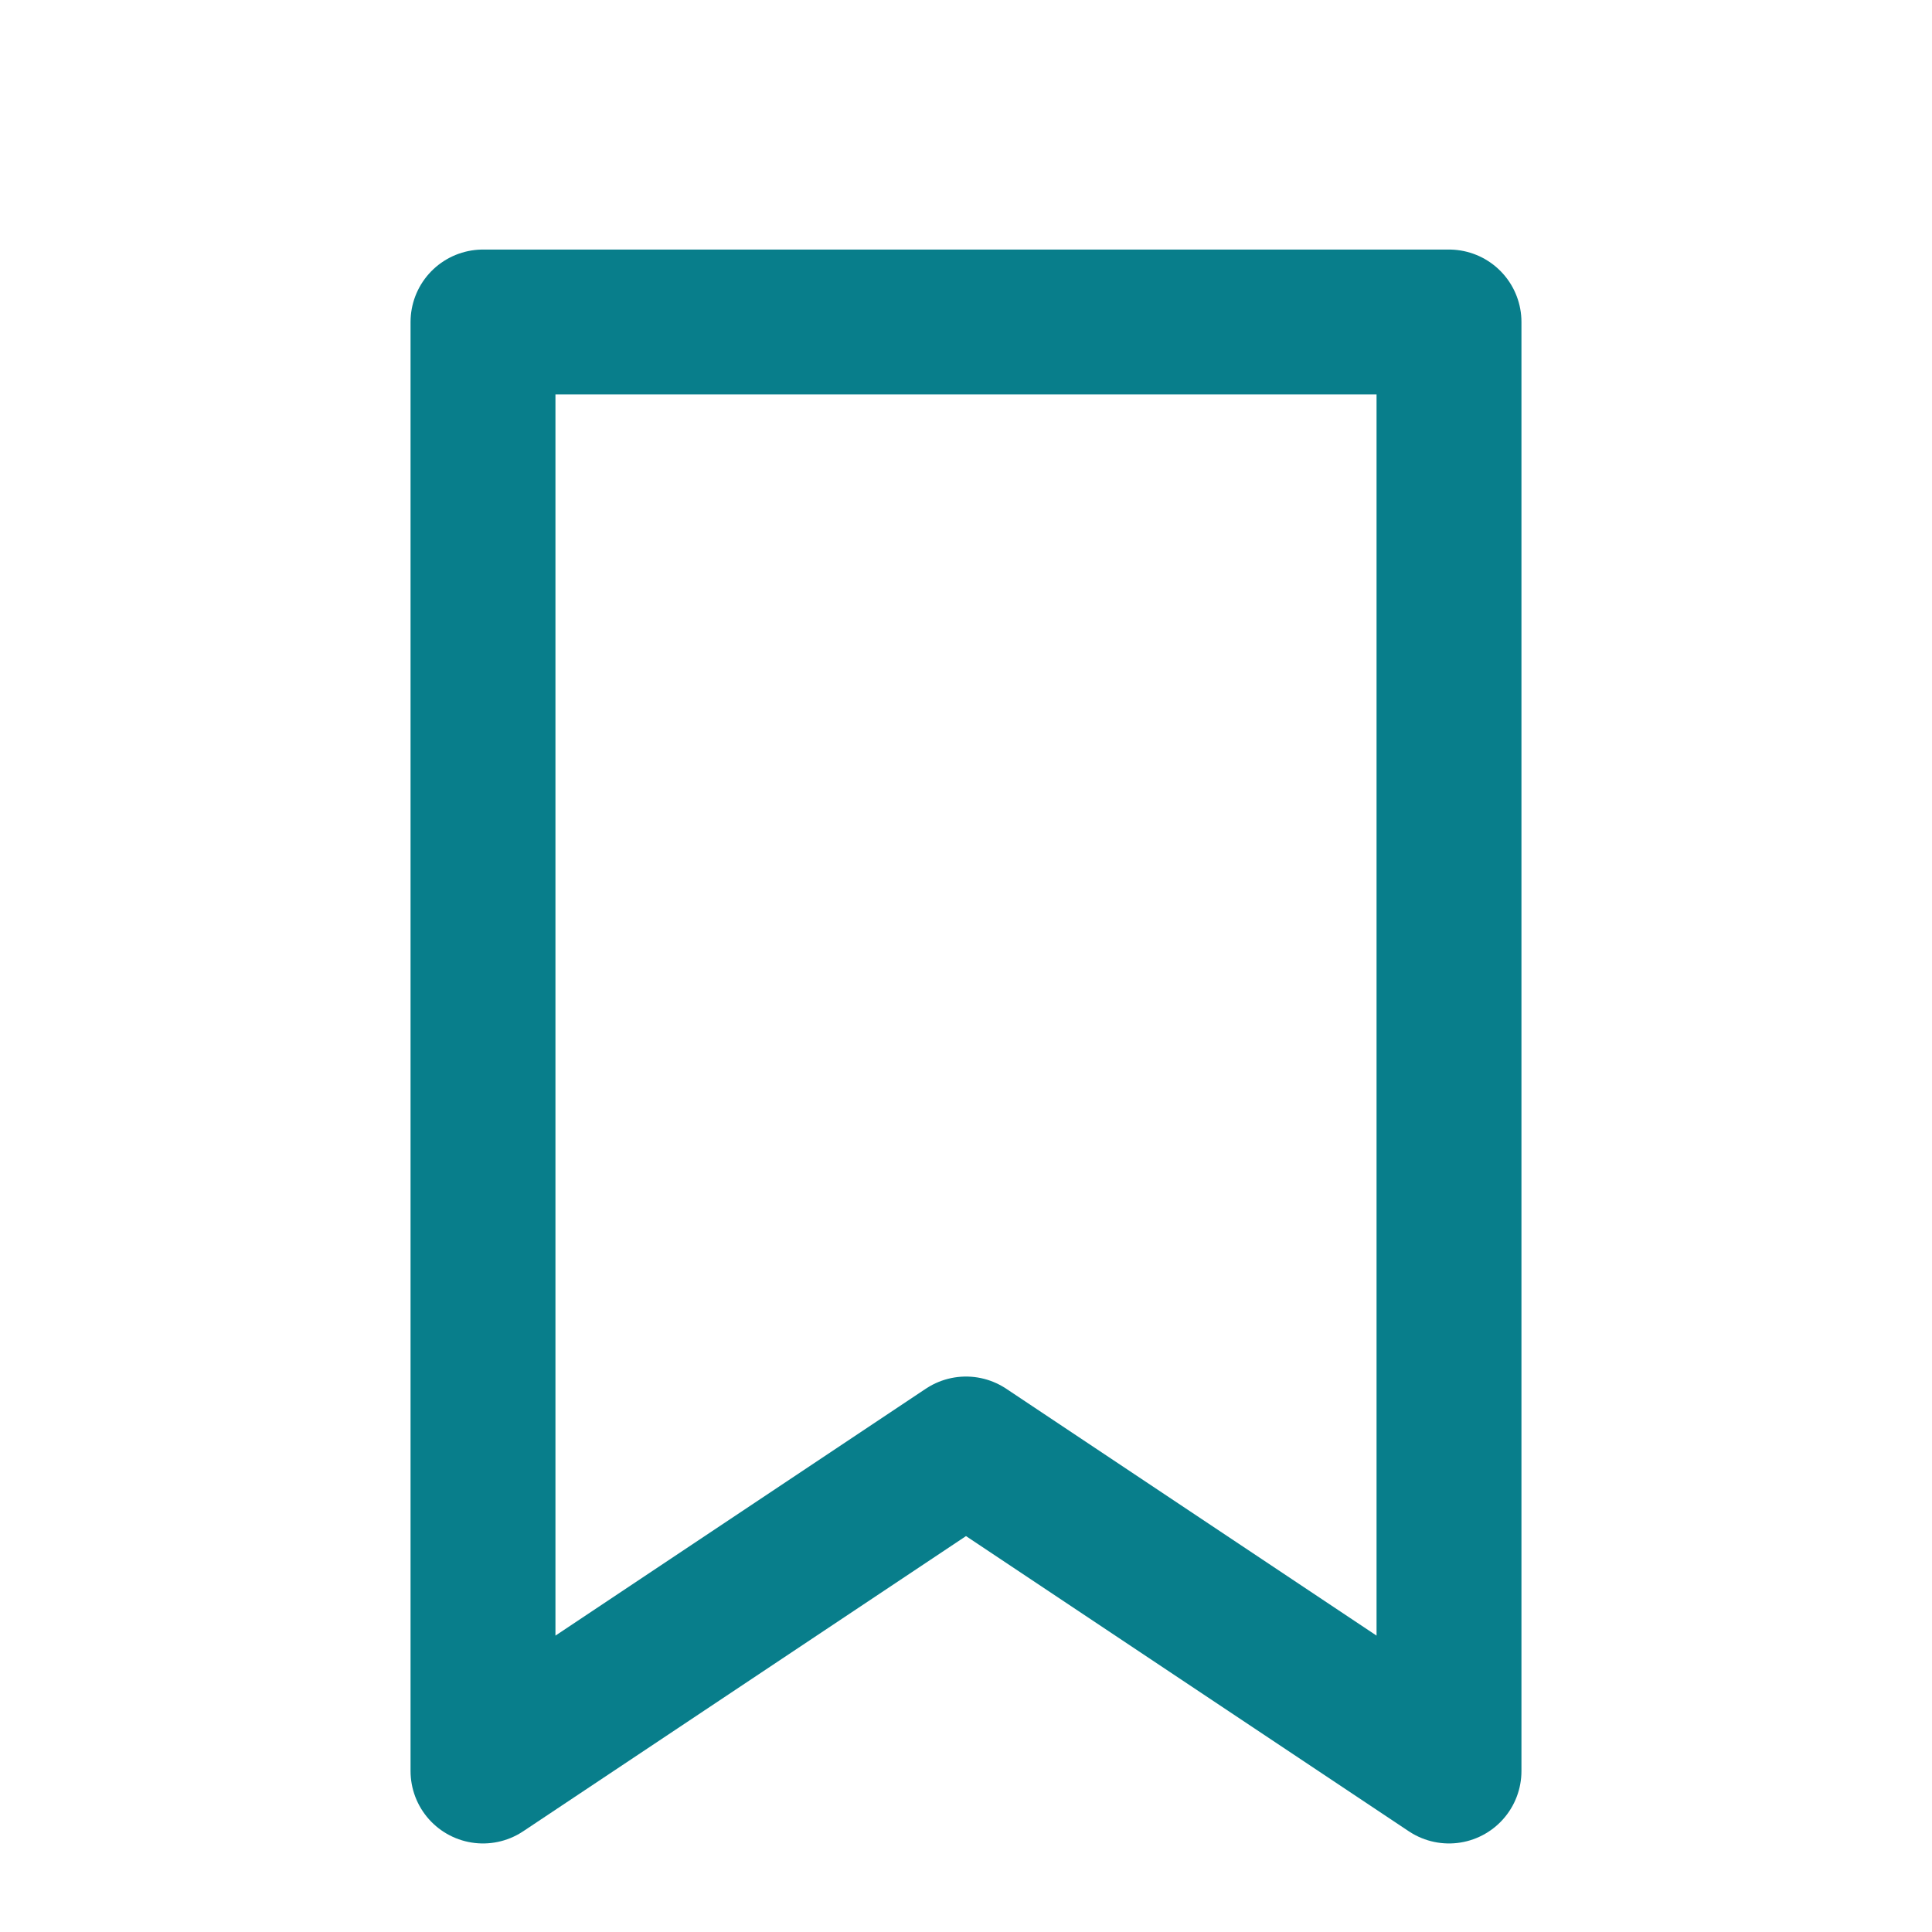
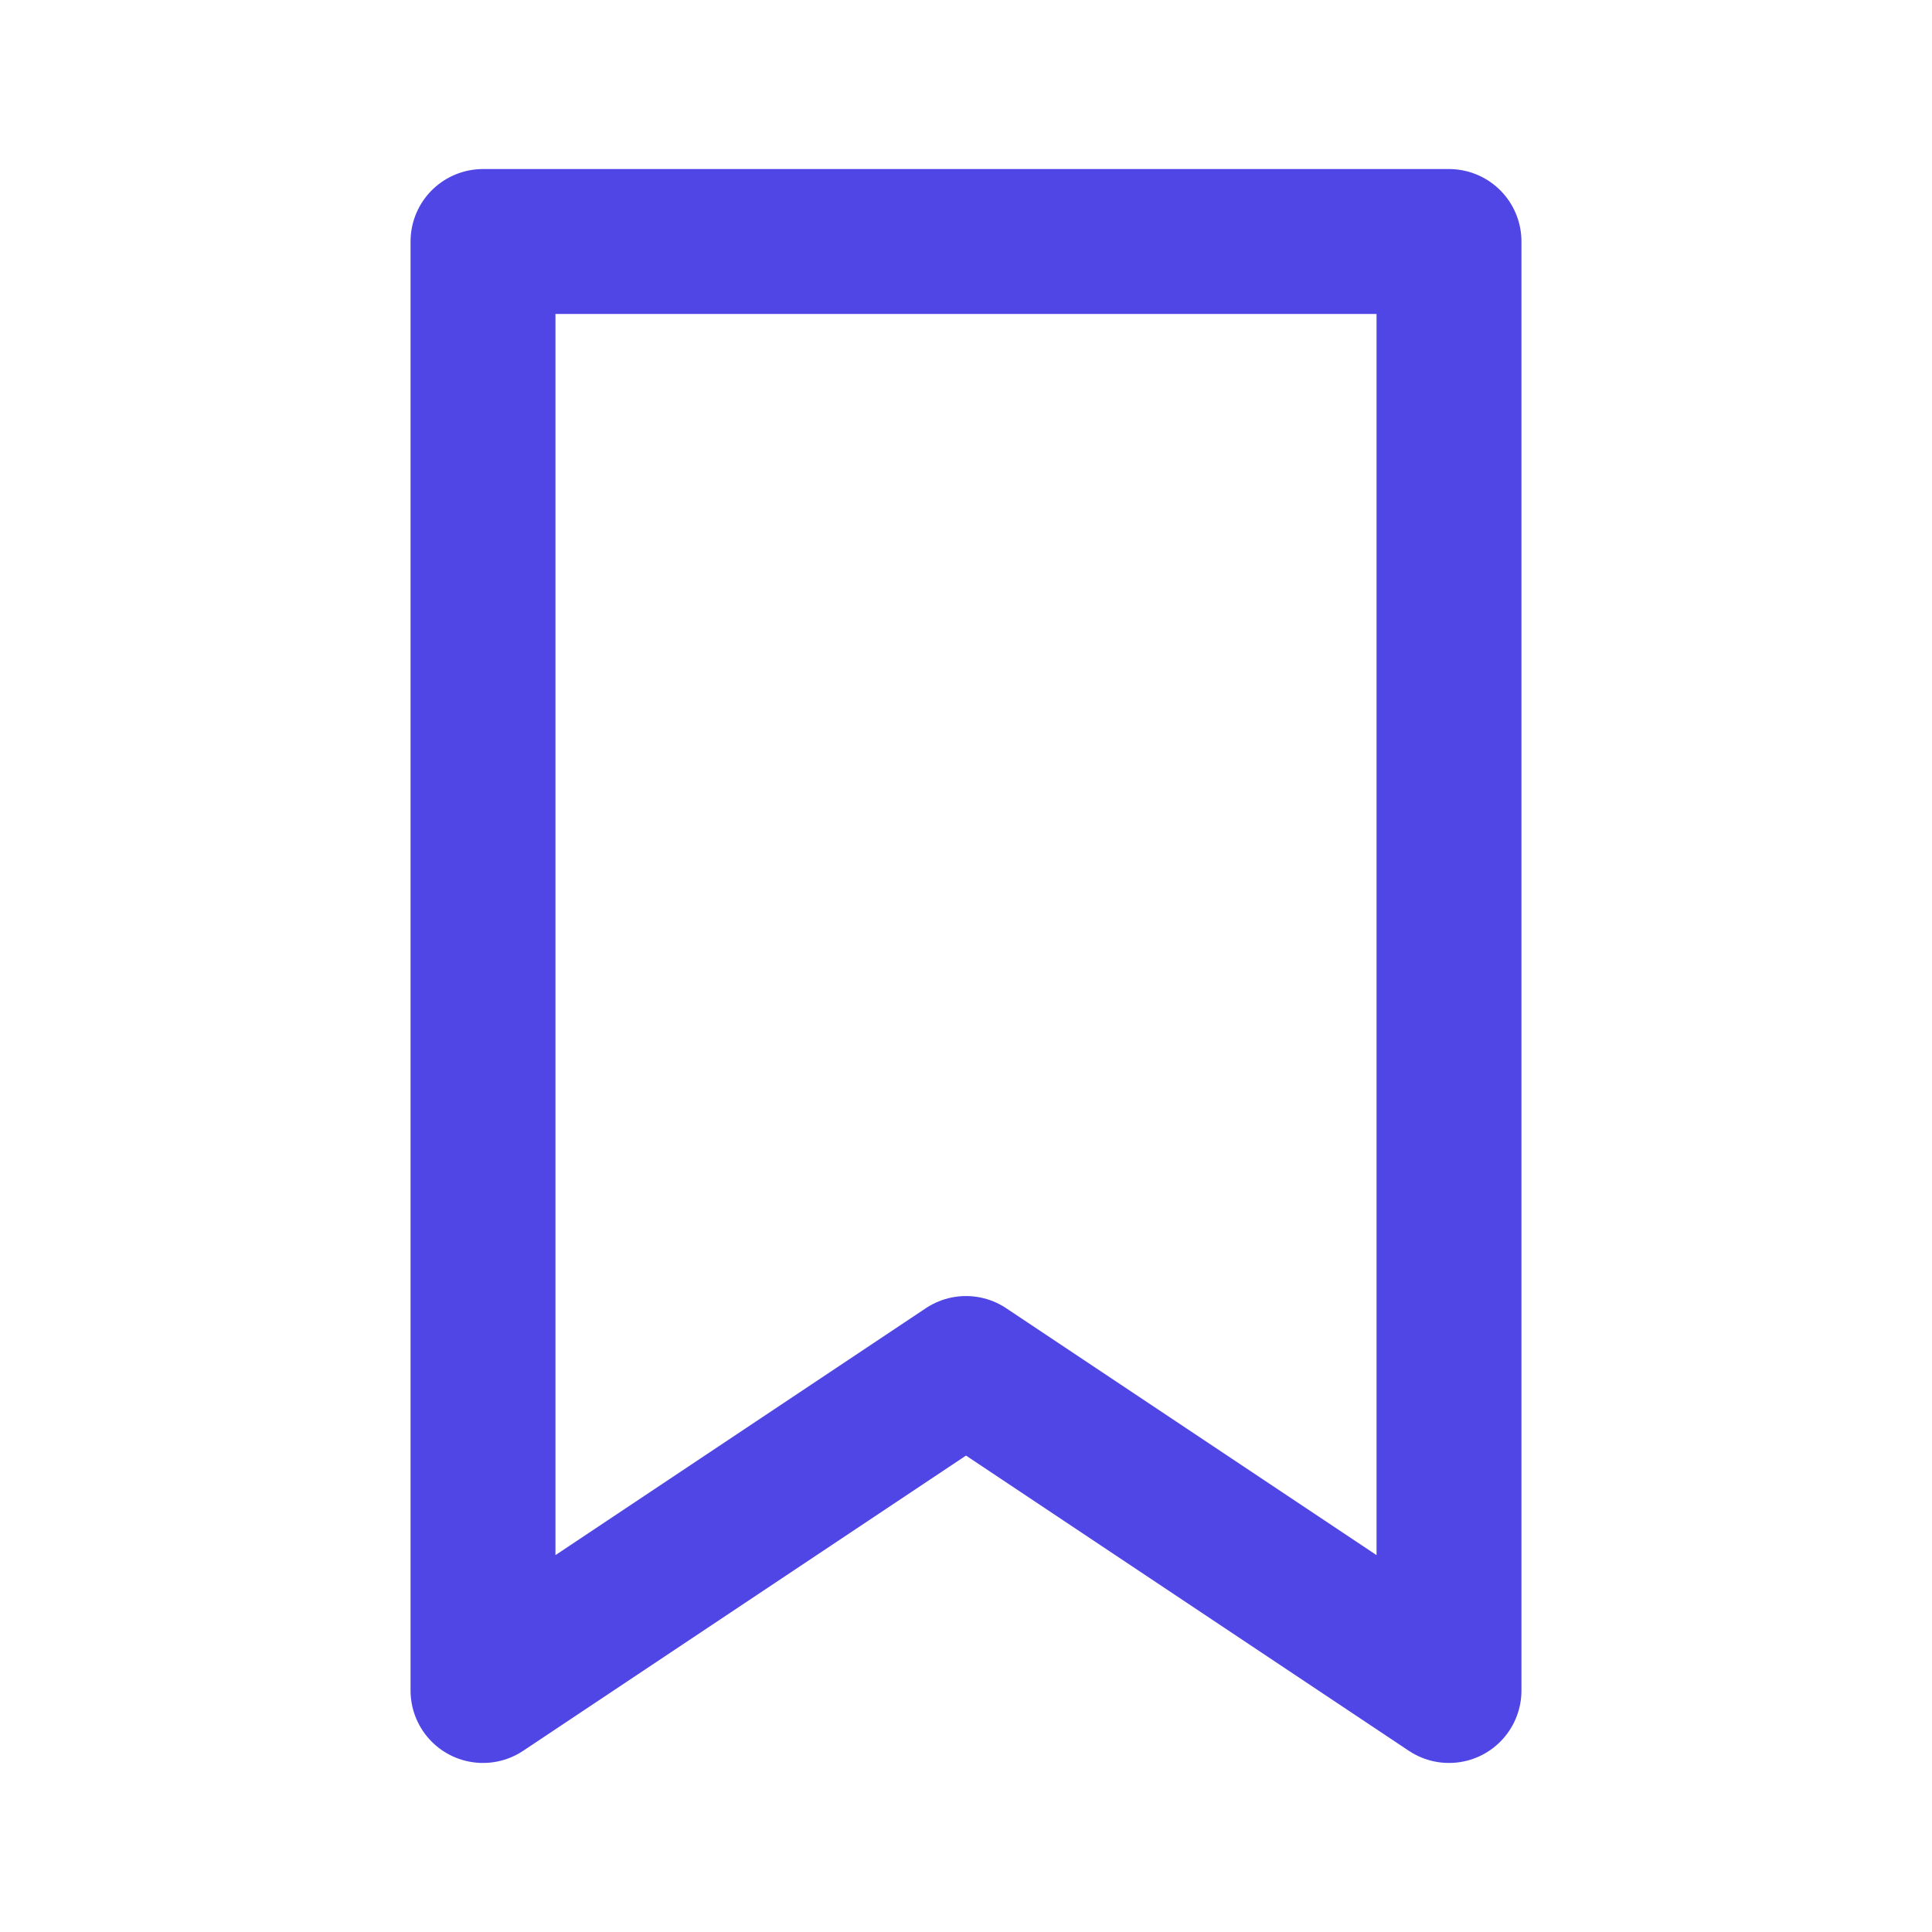
<svg xmlns="http://www.w3.org/2000/svg" width="96" height="96" viewBox="0 0 24 24">
-   <g fill="none" stroke="#087E8B" stroke-width="1.8" stroke-linecap="round" stroke-linejoin="round">
-     <path d="M6 4H18V22L12 18L6 22Z" />
+   <g fill="none" stroke="#4F46E5" stroke-width="1.8" stroke-linecap="round" stroke-linejoin="round">
+     <path d="M6 3H18V21L12 17L6 21Z" />
  </g>
</svg>
